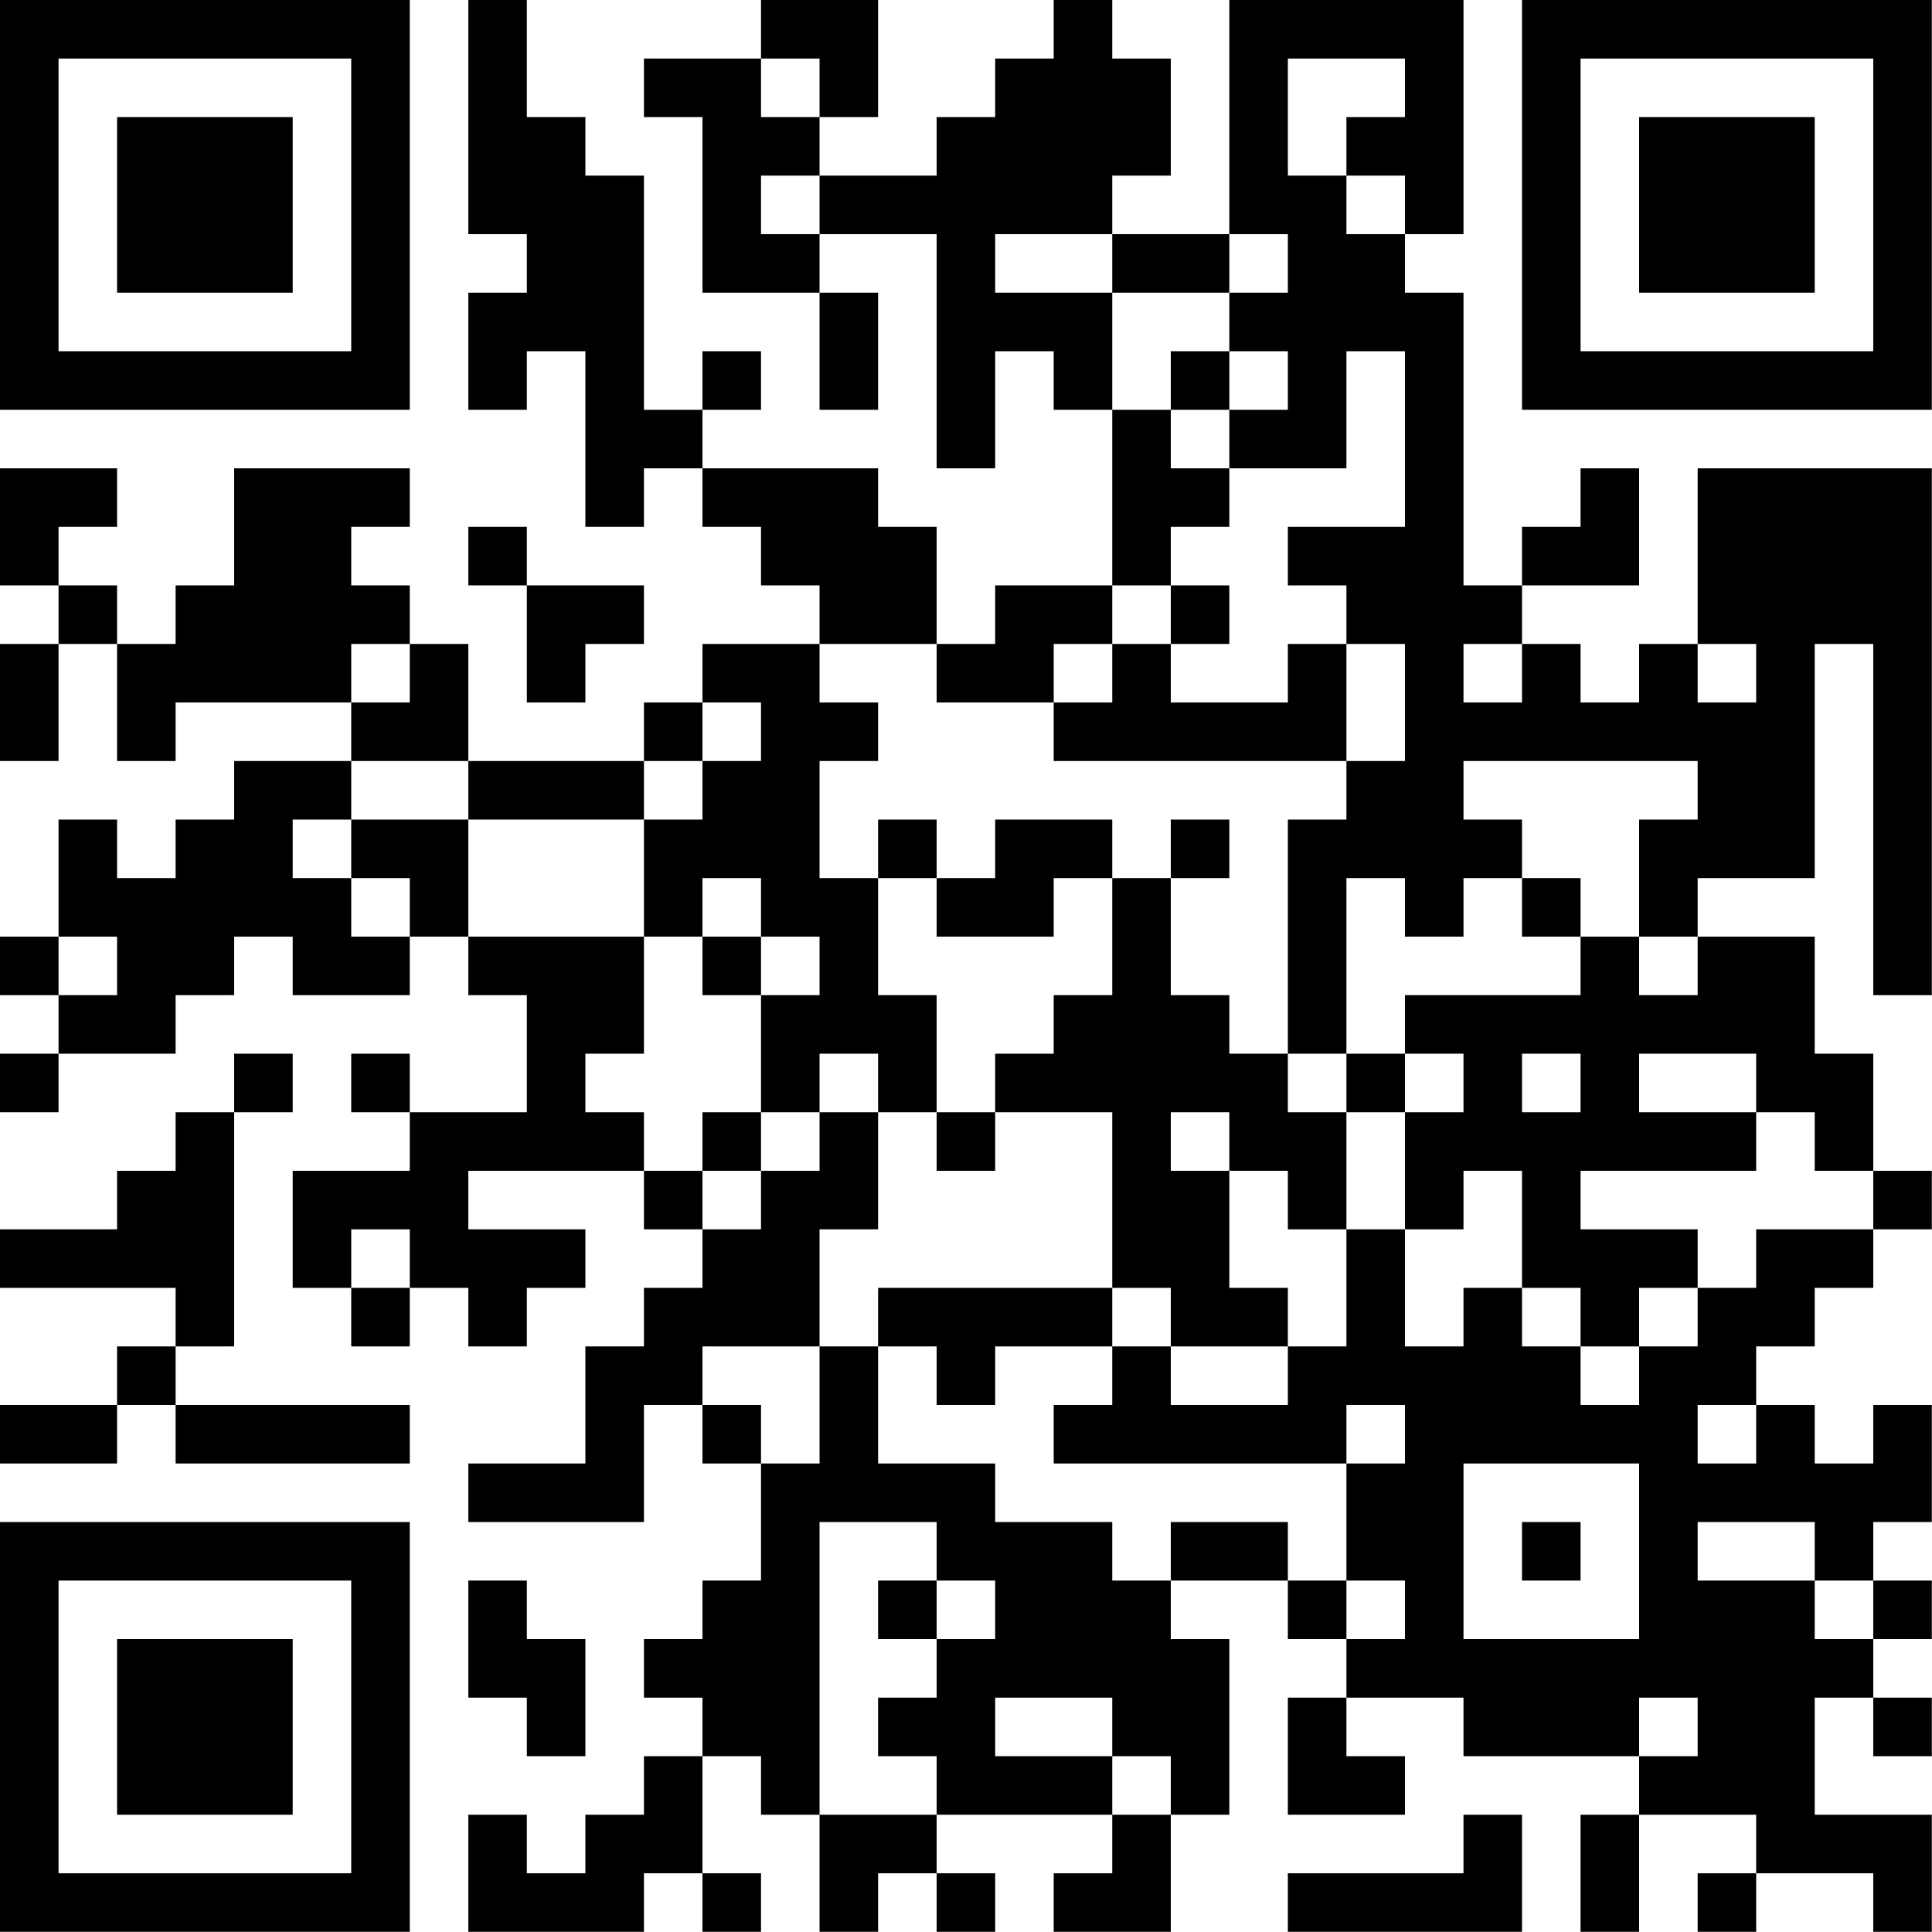
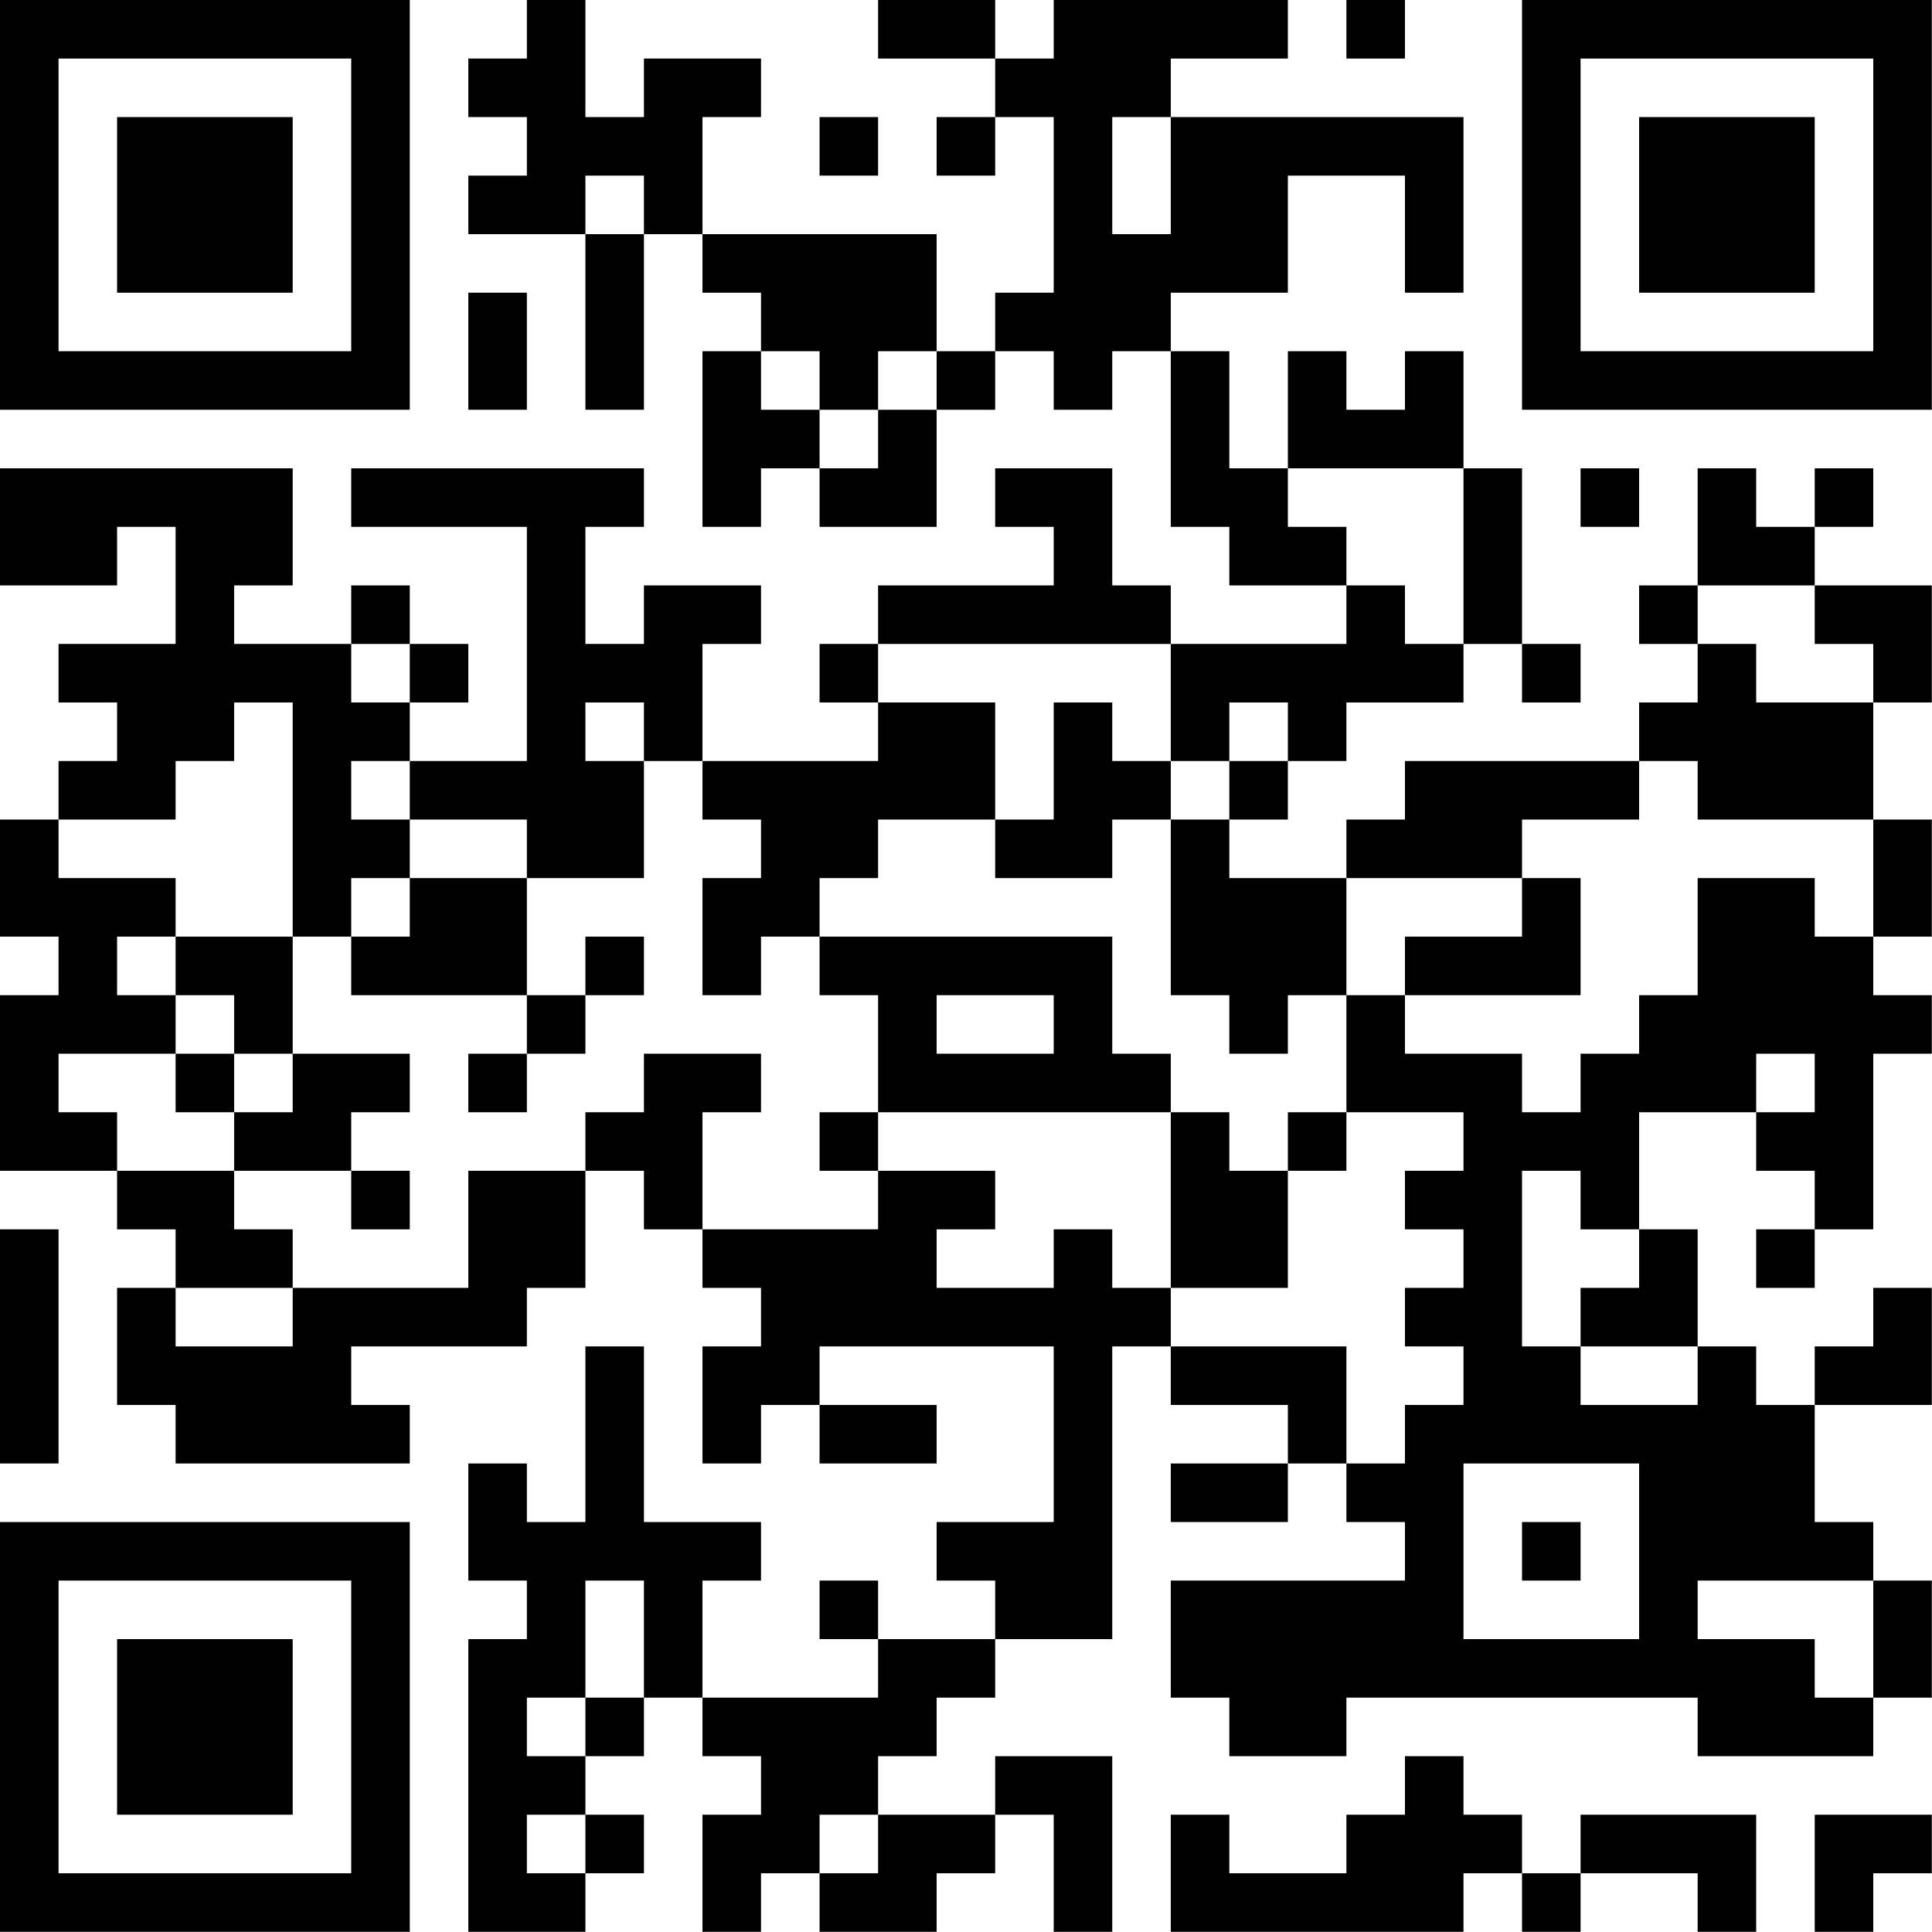
<svg xmlns="http://www.w3.org/2000/svg" version="1.1" width="100" height="100" viewBox="0 0 100 100">
  <rect x="0" y="0" width="100" height="100" fill="#ffffff" />
  <g transform="scale(3.03)">
    <g transform="translate(0,0)">
-       <path fill-rule="evenodd" d="M8 0L8 4L9 4L9 5L8 5L8 7L9 7L9 6L10 6L10 9L11 9L11 8L12 8L12 9L13 9L13 10L14 10L14 11L12 11L12 12L11 12L11 13L8 13L8 11L7 11L7 10L6 10L6 9L7 9L7 8L4 8L4 10L3 10L3 11L2 11L2 10L1 10L1 9L2 9L2 8L0 8L0 10L1 10L1 11L0 11L0 13L1 13L1 11L2 11L2 13L3 13L3 12L6 12L6 13L4 13L4 14L3 14L3 15L2 15L2 14L1 14L1 16L0 16L0 17L1 17L1 18L0 18L0 19L1 19L1 18L3 18L3 17L4 17L4 16L5 16L5 17L7 17L7 16L8 16L8 17L9 17L9 19L7 19L7 18L6 18L6 19L7 19L7 20L5 20L5 22L6 22L6 23L7 23L7 22L8 22L8 23L9 23L9 22L10 22L10 21L8 21L8 20L11 20L11 21L12 21L12 22L11 22L11 23L10 23L10 25L8 25L8 26L11 26L11 24L12 24L12 25L13 25L13 27L12 27L12 28L11 28L11 29L12 29L12 30L11 30L11 31L10 31L10 32L9 32L9 31L8 31L8 33L11 33L11 32L12 32L12 33L13 33L13 32L12 32L12 30L13 30L13 31L14 31L14 33L15 33L15 32L16 32L16 33L17 33L17 32L16 32L16 31L19 31L19 32L18 32L18 33L20 33L20 31L21 31L21 28L20 28L20 27L22 27L22 28L23 28L23 29L22 29L22 31L24 31L24 30L23 30L23 29L25 29L25 30L28 30L28 31L27 31L27 33L28 33L28 31L30 31L30 32L29 32L29 33L30 33L30 32L32 32L32 33L33 33L33 31L31 31L31 29L32 29L32 30L33 30L33 29L32 29L32 28L33 28L33 27L32 27L32 26L33 26L33 24L32 24L32 25L31 25L31 24L30 24L30 23L31 23L31 22L32 22L32 21L33 21L33 20L32 20L32 18L31 18L31 16L29 16L29 15L31 15L31 11L32 11L32 17L33 17L33 8L29 8L29 11L28 11L28 12L27 12L27 11L26 11L26 10L28 10L28 8L27 8L27 9L26 9L26 10L25 10L25 5L24 5L24 4L25 4L25 0L21 0L21 4L19 4L19 3L20 3L20 1L19 1L19 0L18 0L18 1L17 1L17 2L16 2L16 3L14 3L14 2L15 2L15 0L13 0L13 1L11 1L11 2L12 2L12 5L14 5L14 7L15 7L15 5L14 5L14 4L16 4L16 8L17 8L17 6L18 6L18 7L19 7L19 10L17 10L17 11L16 11L16 9L15 9L15 8L12 8L12 7L13 7L13 6L12 6L12 7L11 7L11 3L10 3L10 2L9 2L9 0ZM13 1L13 2L14 2L14 1ZM22 1L22 3L23 3L23 4L24 4L24 3L23 3L23 2L24 2L24 1ZM13 3L13 4L14 4L14 3ZM17 4L17 5L19 5L19 7L20 7L20 8L21 8L21 9L20 9L20 10L19 10L19 11L18 11L18 12L16 12L16 11L14 11L14 12L15 12L15 13L14 13L14 15L15 15L15 17L16 17L16 19L15 19L15 18L14 18L14 19L13 19L13 17L14 17L14 16L13 16L13 15L12 15L12 16L11 16L11 14L12 14L12 13L13 13L13 12L12 12L12 13L11 13L11 14L8 14L8 13L6 13L6 14L5 14L5 15L6 15L6 16L7 16L7 15L6 15L6 14L8 14L8 16L11 16L11 18L10 18L10 19L11 19L11 20L12 20L12 21L13 21L13 20L14 20L14 19L15 19L15 21L14 21L14 23L12 23L12 24L13 24L13 25L14 25L14 23L15 23L15 25L17 25L17 26L19 26L19 27L20 27L20 26L22 26L22 27L23 27L23 28L24 28L24 27L23 27L23 25L24 25L24 24L23 24L23 25L18 25L18 24L19 24L19 23L20 23L20 24L22 24L22 23L23 23L23 21L24 21L24 23L25 23L25 22L26 22L26 23L27 23L27 24L28 24L28 23L29 23L29 22L30 22L30 21L32 21L32 20L31 20L31 19L30 19L30 18L28 18L28 19L30 19L30 20L27 20L27 21L29 21L29 22L28 22L28 23L27 23L27 22L26 22L26 20L25 20L25 21L24 21L24 19L25 19L25 18L24 18L24 17L27 17L27 16L28 16L28 17L29 17L29 16L28 16L28 14L29 14L29 13L25 13L25 14L26 14L26 15L25 15L25 16L24 16L24 15L23 15L23 18L22 18L22 14L23 14L23 13L24 13L24 11L23 11L23 10L22 10L22 9L24 9L24 6L23 6L23 8L21 8L21 7L22 7L22 6L21 6L21 5L22 5L22 4L21 4L21 5L19 5L19 4ZM20 6L20 7L21 7L21 6ZM8 9L8 10L9 10L9 12L10 12L10 11L11 11L11 10L9 10L9 9ZM20 10L20 11L19 11L19 12L18 12L18 13L23 13L23 11L22 11L22 12L20 12L20 11L21 11L21 10ZM6 11L6 12L7 12L7 11ZM25 11L25 12L26 12L26 11ZM29 11L29 12L30 12L30 11ZM15 14L15 15L16 15L16 16L18 16L18 15L19 15L19 17L18 17L18 18L17 18L17 19L16 19L16 20L17 20L17 19L19 19L19 22L15 22L15 23L16 23L16 24L17 24L17 23L19 23L19 22L20 22L20 23L22 23L22 22L21 22L21 20L22 20L22 21L23 21L23 19L24 19L24 18L23 18L23 19L22 19L22 18L21 18L21 17L20 17L20 15L21 15L21 14L20 14L20 15L19 15L19 14L17 14L17 15L16 15L16 14ZM26 15L26 16L27 16L27 15ZM1 16L1 17L2 17L2 16ZM12 16L12 17L13 17L13 16ZM4 18L4 19L3 19L3 20L2 20L2 21L0 21L0 22L3 22L3 23L2 23L2 24L0 24L0 25L2 25L2 24L3 24L3 25L7 25L7 24L3 24L3 23L4 23L4 19L5 19L5 18ZM26 18L26 19L27 19L27 18ZM12 19L12 20L13 20L13 19ZM20 19L20 20L21 20L21 19ZM6 21L6 22L7 22L7 21ZM29 24L29 25L30 25L30 24ZM25 25L25 28L28 28L28 25ZM14 26L14 31L16 31L16 30L15 30L15 29L16 29L16 28L17 28L17 27L16 27L16 26ZM26 26L26 27L27 27L27 26ZM29 26L29 27L31 27L31 28L32 28L32 27L31 27L31 26ZM8 27L8 29L9 29L9 30L10 30L10 28L9 28L9 27ZM15 27L15 28L16 28L16 27ZM17 29L17 30L19 30L19 31L20 31L20 30L19 30L19 29ZM28 29L28 30L29 30L29 29ZM25 31L25 32L22 32L22 33L26 33L26 31ZM0 0L0 7L7 7L7 0ZM1 1L1 6L6 6L6 1ZM2 2L2 5L5 5L5 2ZM26 0L26 7L33 7L33 0ZM27 1L27 6L32 6L32 1ZM28 2L28 5L31 5L31 2ZM0 26L0 33L7 33L7 26ZM1 27L1 32L6 32L6 27ZM2 28L2 31L5 31L5 28Z" fill="#000000" />
+       <path fill-rule="evenodd" d="M9 0L9 1L8 1L8 2L9 2L9 3L8 3L8 4L10 4L10 7L11 7L11 4L12 4L12 5L13 5L13 6L12 6L12 9L13 9L13 8L14 8L14 9L16 9L16 7L17 7L17 6L18 6L18 7L19 7L19 6L20 6L20 9L21 9L21 10L23 10L23 11L20 11L20 10L19 10L19 8L17 8L17 9L18 9L18 10L15 10L15 11L14 11L14 12L15 12L15 13L12 13L12 11L13 11L13 10L11 10L11 11L10 11L10 9L11 9L11 8L6 8L6 9L9 9L9 13L7 13L7 12L8 12L8 11L7 11L7 10L6 10L6 11L4 11L4 10L5 10L5 8L0 8L0 10L2 10L2 9L3 9L3 11L1 11L1 12L2 12L2 13L1 13L1 14L0 14L0 16L1 16L1 17L0 17L0 20L2 20L2 21L3 21L3 22L2 22L2 24L3 24L3 25L7 25L7 24L6 24L6 23L9 23L9 22L10 22L10 20L11 20L11 21L12 21L12 22L13 22L13 23L12 23L12 25L13 25L13 24L14 24L14 25L16 25L16 24L14 24L14 23L18 23L18 26L16 26L16 27L17 27L17 28L15 28L15 27L14 27L14 28L15 28L15 29L12 29L12 27L13 27L13 26L11 26L11 23L10 23L10 26L9 26L9 25L8 25L8 27L9 27L9 28L8 28L8 33L10 33L10 32L11 32L11 31L10 31L10 30L11 30L11 29L12 29L12 30L13 30L13 31L12 31L12 33L13 33L13 32L14 32L14 33L16 33L16 32L17 32L17 31L18 31L18 33L19 33L19 30L17 30L17 31L15 31L15 30L16 30L16 29L17 29L17 28L19 28L19 23L20 23L20 24L22 24L22 25L20 25L20 26L22 26L22 25L23 25L23 26L24 26L24 27L20 27L20 29L21 29L21 30L23 30L23 29L29 29L29 30L32 30L32 29L33 29L33 27L32 27L32 26L31 26L31 24L33 24L33 22L32 22L32 23L31 23L31 24L30 24L30 23L29 23L29 21L28 21L28 19L30 19L30 20L31 20L31 21L30 21L30 22L31 22L31 21L32 21L32 18L33 18L33 17L32 17L32 16L33 16L33 14L32 14L32 12L33 12L33 10L31 10L31 9L32 9L32 8L31 8L31 9L30 9L30 8L29 8L29 10L28 10L28 11L29 11L29 12L28 12L28 13L24 13L24 14L23 14L23 15L21 15L21 14L22 14L22 13L23 13L23 12L25 12L25 11L26 11L26 12L27 12L27 11L26 11L26 8L25 8L25 6L24 6L24 7L23 7L23 6L22 6L22 8L21 8L21 6L20 6L20 5L22 5L22 3L24 3L24 5L25 5L25 2L20 2L20 1L22 1L22 0L18 0L18 1L17 1L17 0L15 0L15 1L17 1L17 2L16 2L16 3L17 3L17 2L18 2L18 5L17 5L17 6L16 6L16 4L12 4L12 2L13 2L13 1L11 1L11 2L10 2L10 0ZM23 0L23 1L24 1L24 0ZM14 2L14 3L15 3L15 2ZM19 2L19 4L20 4L20 2ZM10 3L10 4L11 4L11 3ZM8 5L8 7L9 7L9 5ZM13 6L13 7L14 7L14 8L15 8L15 7L16 7L16 6L15 6L15 7L14 7L14 6ZM22 8L22 9L23 9L23 10L24 10L24 11L25 11L25 8ZM27 8L27 9L28 9L28 8ZM29 10L29 11L30 11L30 12L32 12L32 11L31 11L31 10ZM6 11L6 12L7 12L7 11ZM15 11L15 12L17 12L17 14L15 14L15 15L14 15L14 16L13 16L13 17L12 17L12 15L13 15L13 14L12 14L12 13L11 13L11 12L10 12L10 13L11 13L11 15L9 15L9 14L7 14L7 13L6 13L6 14L7 14L7 15L6 15L6 16L5 16L5 12L4 12L4 13L3 13L3 14L1 14L1 15L3 15L3 16L2 16L2 17L3 17L3 18L1 18L1 19L2 19L2 20L4 20L4 21L5 21L5 22L3 22L3 23L5 23L5 22L8 22L8 20L10 20L10 19L11 19L11 18L13 18L13 19L12 19L12 21L15 21L15 20L17 20L17 21L16 21L16 22L18 22L18 21L19 21L19 22L20 22L20 23L23 23L23 25L24 25L24 24L25 24L25 23L24 23L24 22L25 22L25 21L24 21L24 20L25 20L25 19L23 19L23 17L24 17L24 18L26 18L26 19L27 19L27 18L28 18L28 17L29 17L29 15L31 15L31 16L32 16L32 14L29 14L29 13L28 13L28 14L26 14L26 15L23 15L23 17L22 17L22 18L21 18L21 17L20 17L20 14L21 14L21 13L22 13L22 12L21 12L21 13L20 13L20 11ZM18 12L18 14L17 14L17 15L19 15L19 14L20 14L20 13L19 13L19 12ZM7 15L7 16L6 16L6 17L9 17L9 18L8 18L8 19L9 19L9 18L10 18L10 17L11 17L11 16L10 16L10 17L9 17L9 15ZM26 15L26 16L24 16L24 17L27 17L27 15ZM3 16L3 17L4 17L4 18L3 18L3 19L4 19L4 20L6 20L6 21L7 21L7 20L6 20L6 19L7 19L7 18L5 18L5 16ZM14 16L14 17L15 17L15 19L14 19L14 20L15 20L15 19L20 19L20 22L22 22L22 20L23 20L23 19L22 19L22 20L21 20L21 19L20 19L20 18L19 18L19 16ZM16 17L16 18L18 18L18 17ZM4 18L4 19L5 19L5 18ZM30 18L30 19L31 19L31 18ZM26 20L26 23L27 23L27 24L29 24L29 23L27 23L27 22L28 22L28 21L27 21L27 20ZM0 21L0 25L1 25L1 21ZM25 25L25 28L28 28L28 25ZM26 26L26 27L27 27L27 26ZM10 27L10 29L9 29L9 30L10 30L10 29L11 29L11 27ZM29 27L29 28L31 28L31 29L32 29L32 27ZM24 30L24 31L23 31L23 32L21 32L21 31L20 31L20 33L25 33L25 32L26 32L26 33L27 33L27 32L29 32L29 33L30 33L30 31L27 31L27 32L26 32L26 31L25 31L25 30ZM9 31L9 32L10 32L10 31ZM14 31L14 32L15 32L15 31ZM31 31L31 33L32 33L32 32L33 32L33 31ZM0 0L0 7L7 7L7 0ZM1 1L1 6L6 6L6 1ZM2 2L2 5L5 5L5 2ZM26 0L26 7L33 7L33 0ZM27 1L27 6L32 6L32 1ZM28 2L28 5L31 5L31 2ZM0 26L0 33L7 33L7 26ZM1 27L1 32L6 32L6 27ZM2 28L2 31L5 31L5 28Z" fill="#000000" />
    </g>
  </g>
</svg>
